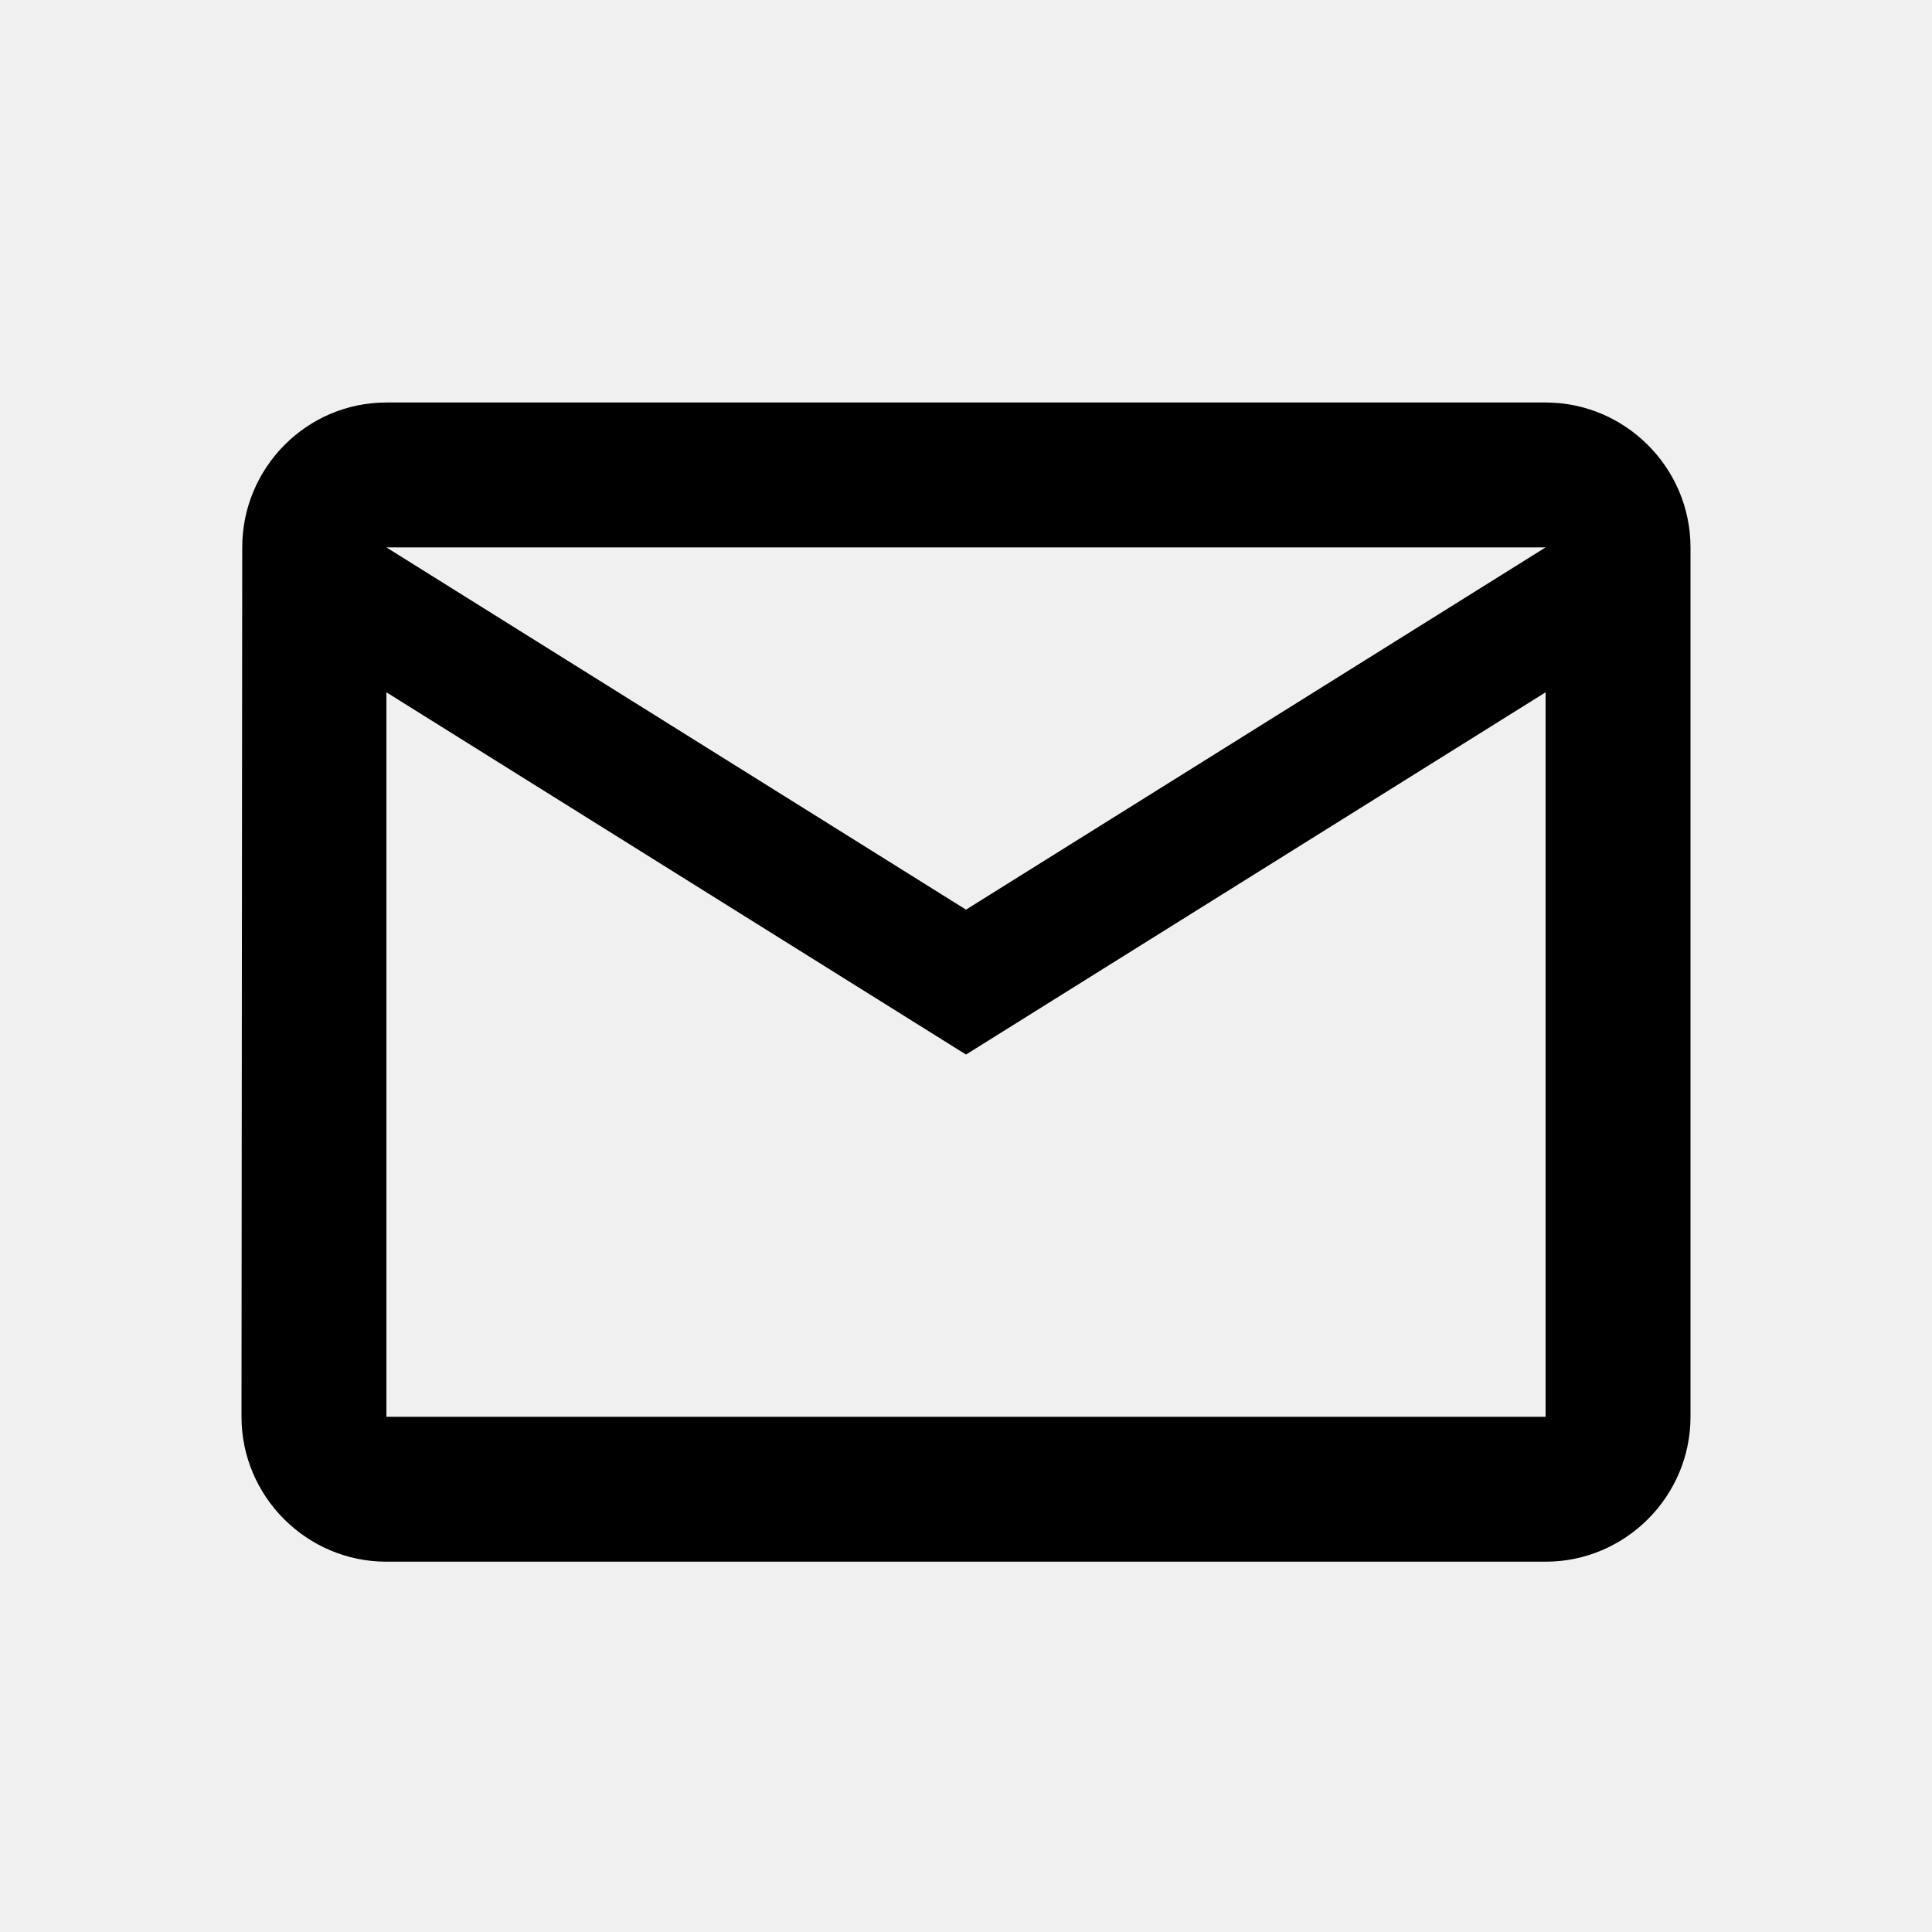
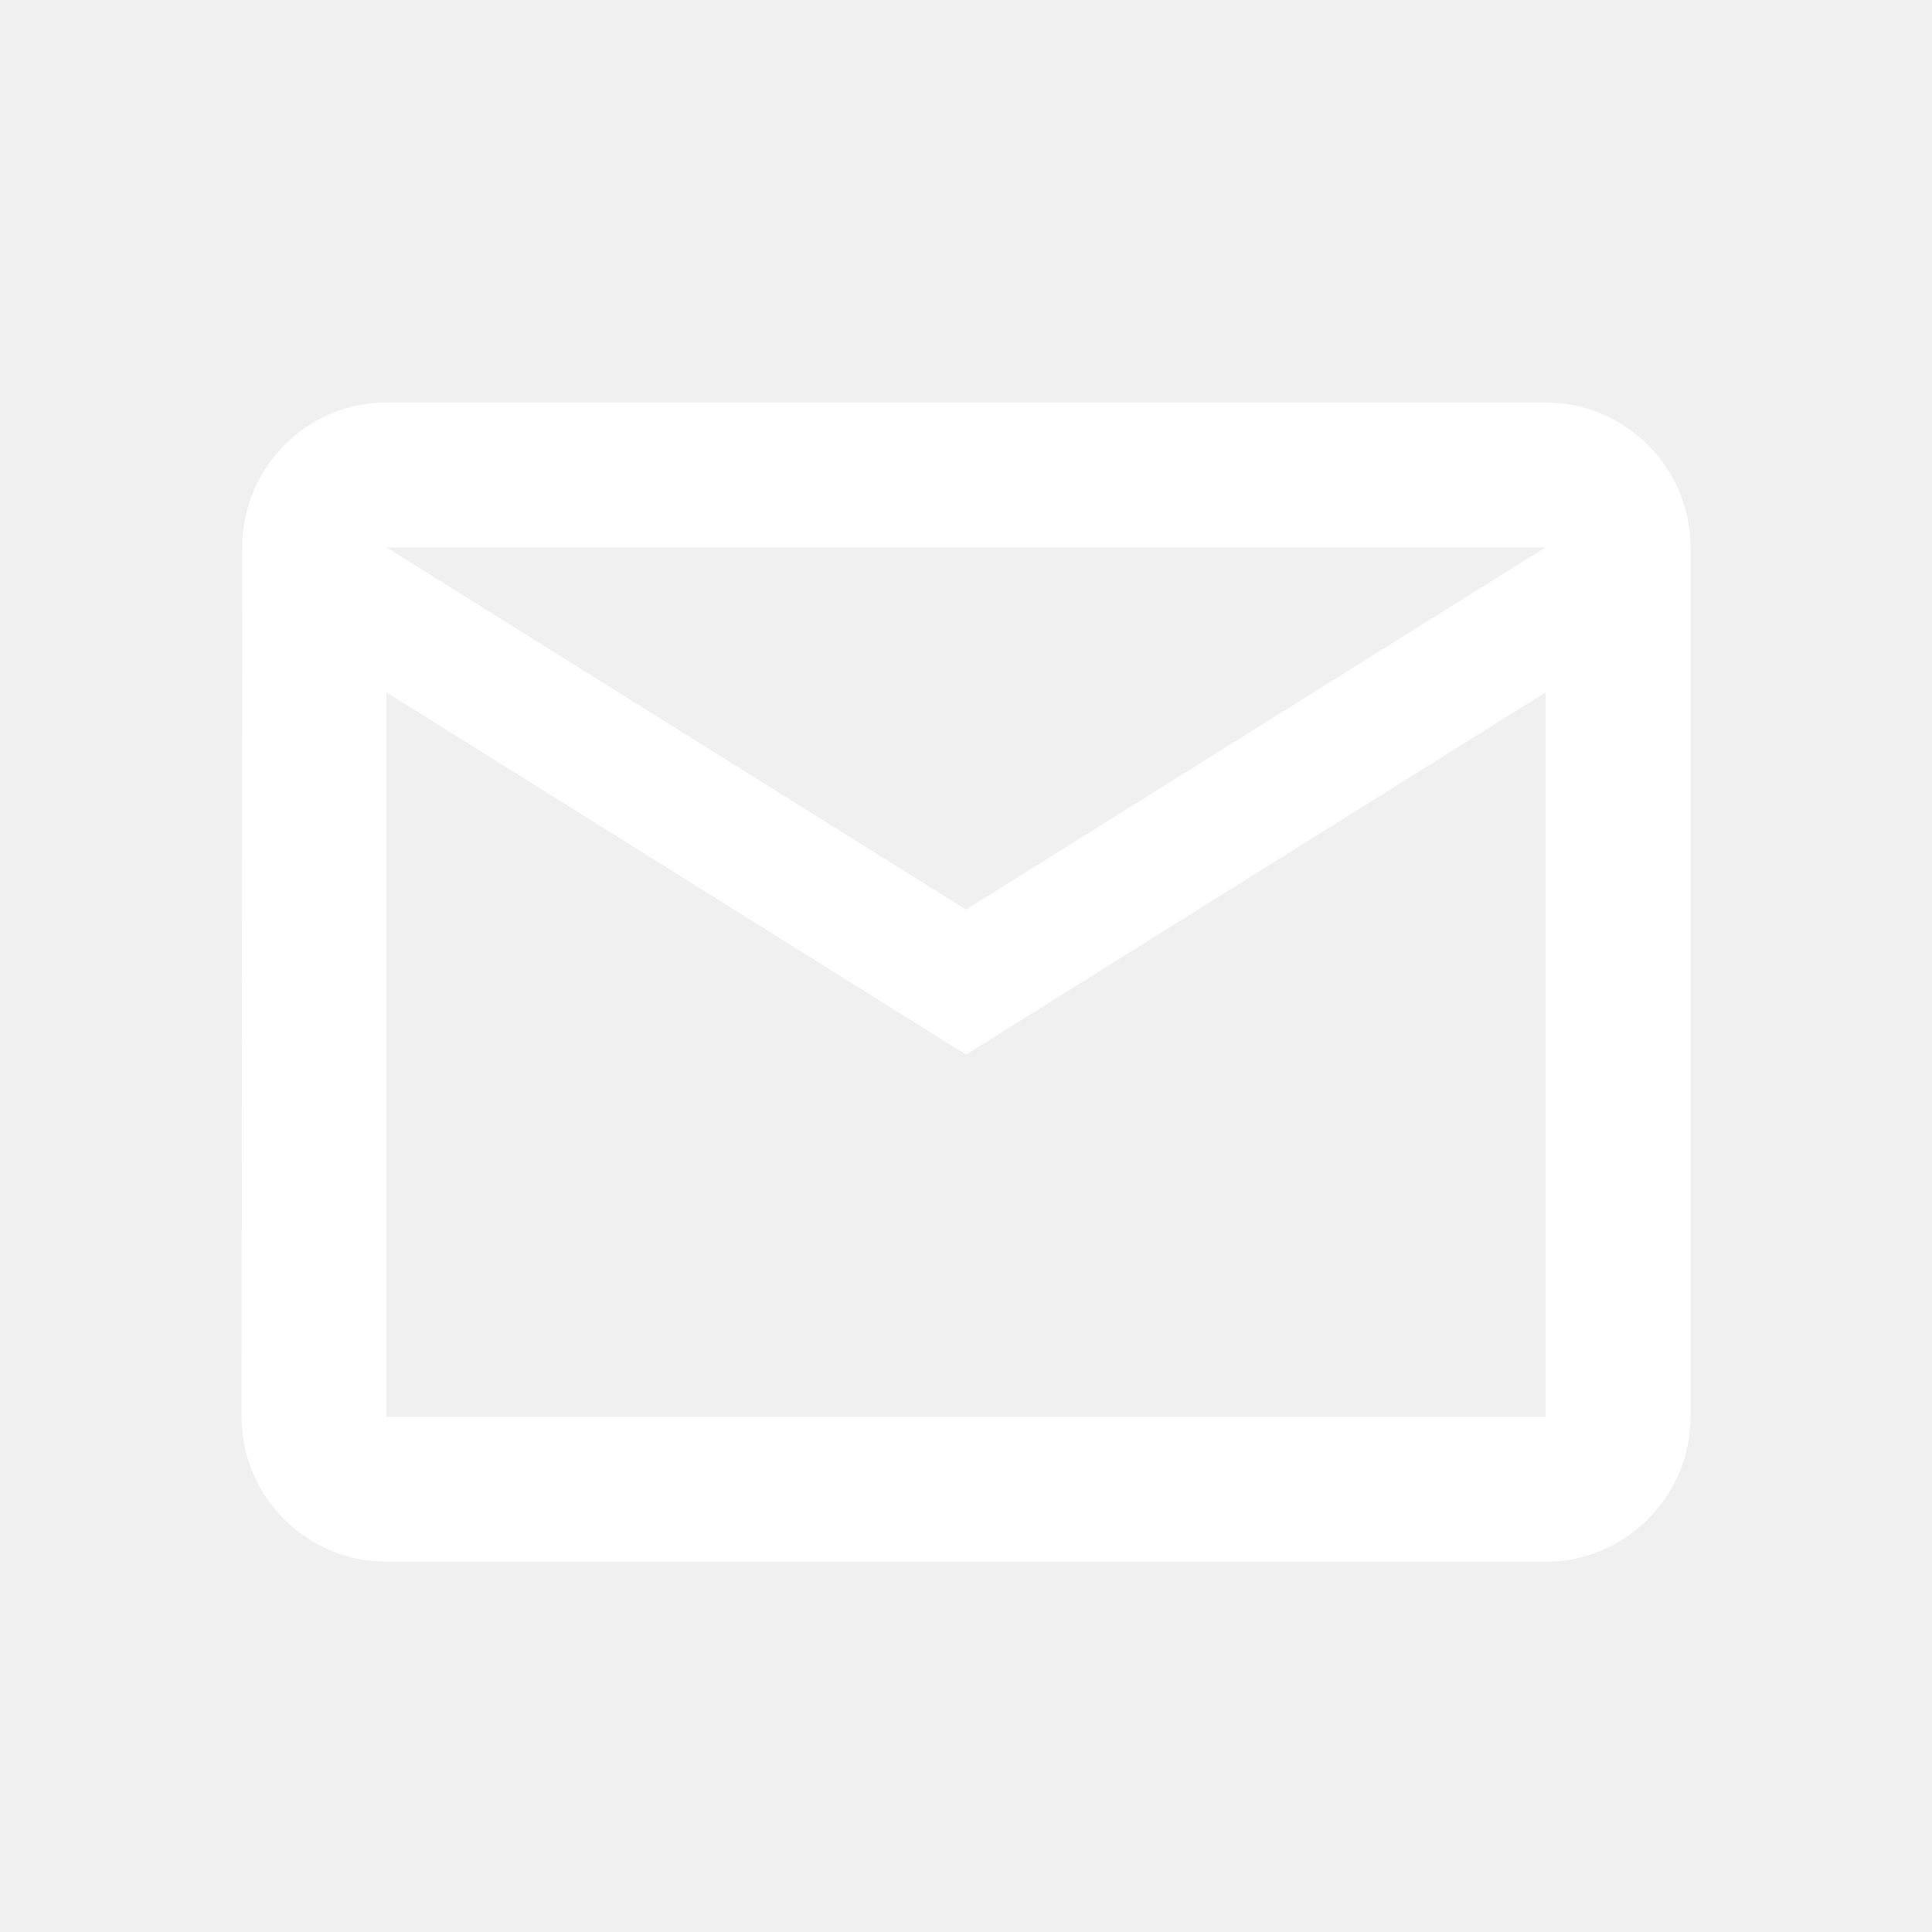
- <svg xmlns="http://www.w3.org/2000/svg" width="45px" height="45px" viewBox="0 0 24 24" fill="none">
+ <svg xmlns="http://www.w3.org/2000/svg" width="40px" height="40px" viewBox="0 0 24 24" fill="none">
  <g id="SVGRepo_bgCarrier" stroke-width="0" />
  <g id="SVGRepo_tracerCarrier" stroke-linecap="round" stroke-linejoin="round" stroke="#CCCCCC" stroke-width="0.048" />
  <g id="SVGRepo_iconCarrier">
-     <path fill-rule="evenodd" clip-rule="evenodd" d="M19.2 5H4.8C3.81 5 3.009 5.81 3.009 6.8L3 17.6C3 18.59 3.81 19.4 4.8 19.4H19.2C20.19 19.4 21 18.59 21 17.6V6.8C21 5.81 20.19 5 19.2 5ZM19.2 17.6H4.8V8.6L12 13.1L19.2 8.6V17.6ZM4.8 6.8L12 11.3L19.2 6.8H4.8Z" fill="#000000" />
+     <path fill-rule="evenodd" clip-rule="evenodd" d="M19.2 5H4.8C3.81 5 3.009 5.81 3.009 6.8L3 17.6C3 18.59 3.81 19.4 4.8 19.4H19.2C20.19 19.4 21 18.59 21 17.6V6.8C21 5.81 20.19 5 19.2 5ZM19.2 17.6H4.8V8.6L12 13.1L19.2 8.6V17.6ZM4.8 6.8L12 11.3L19.2 6.8H4.8Z" fill="#ffffff" />
  </g>
</svg>
